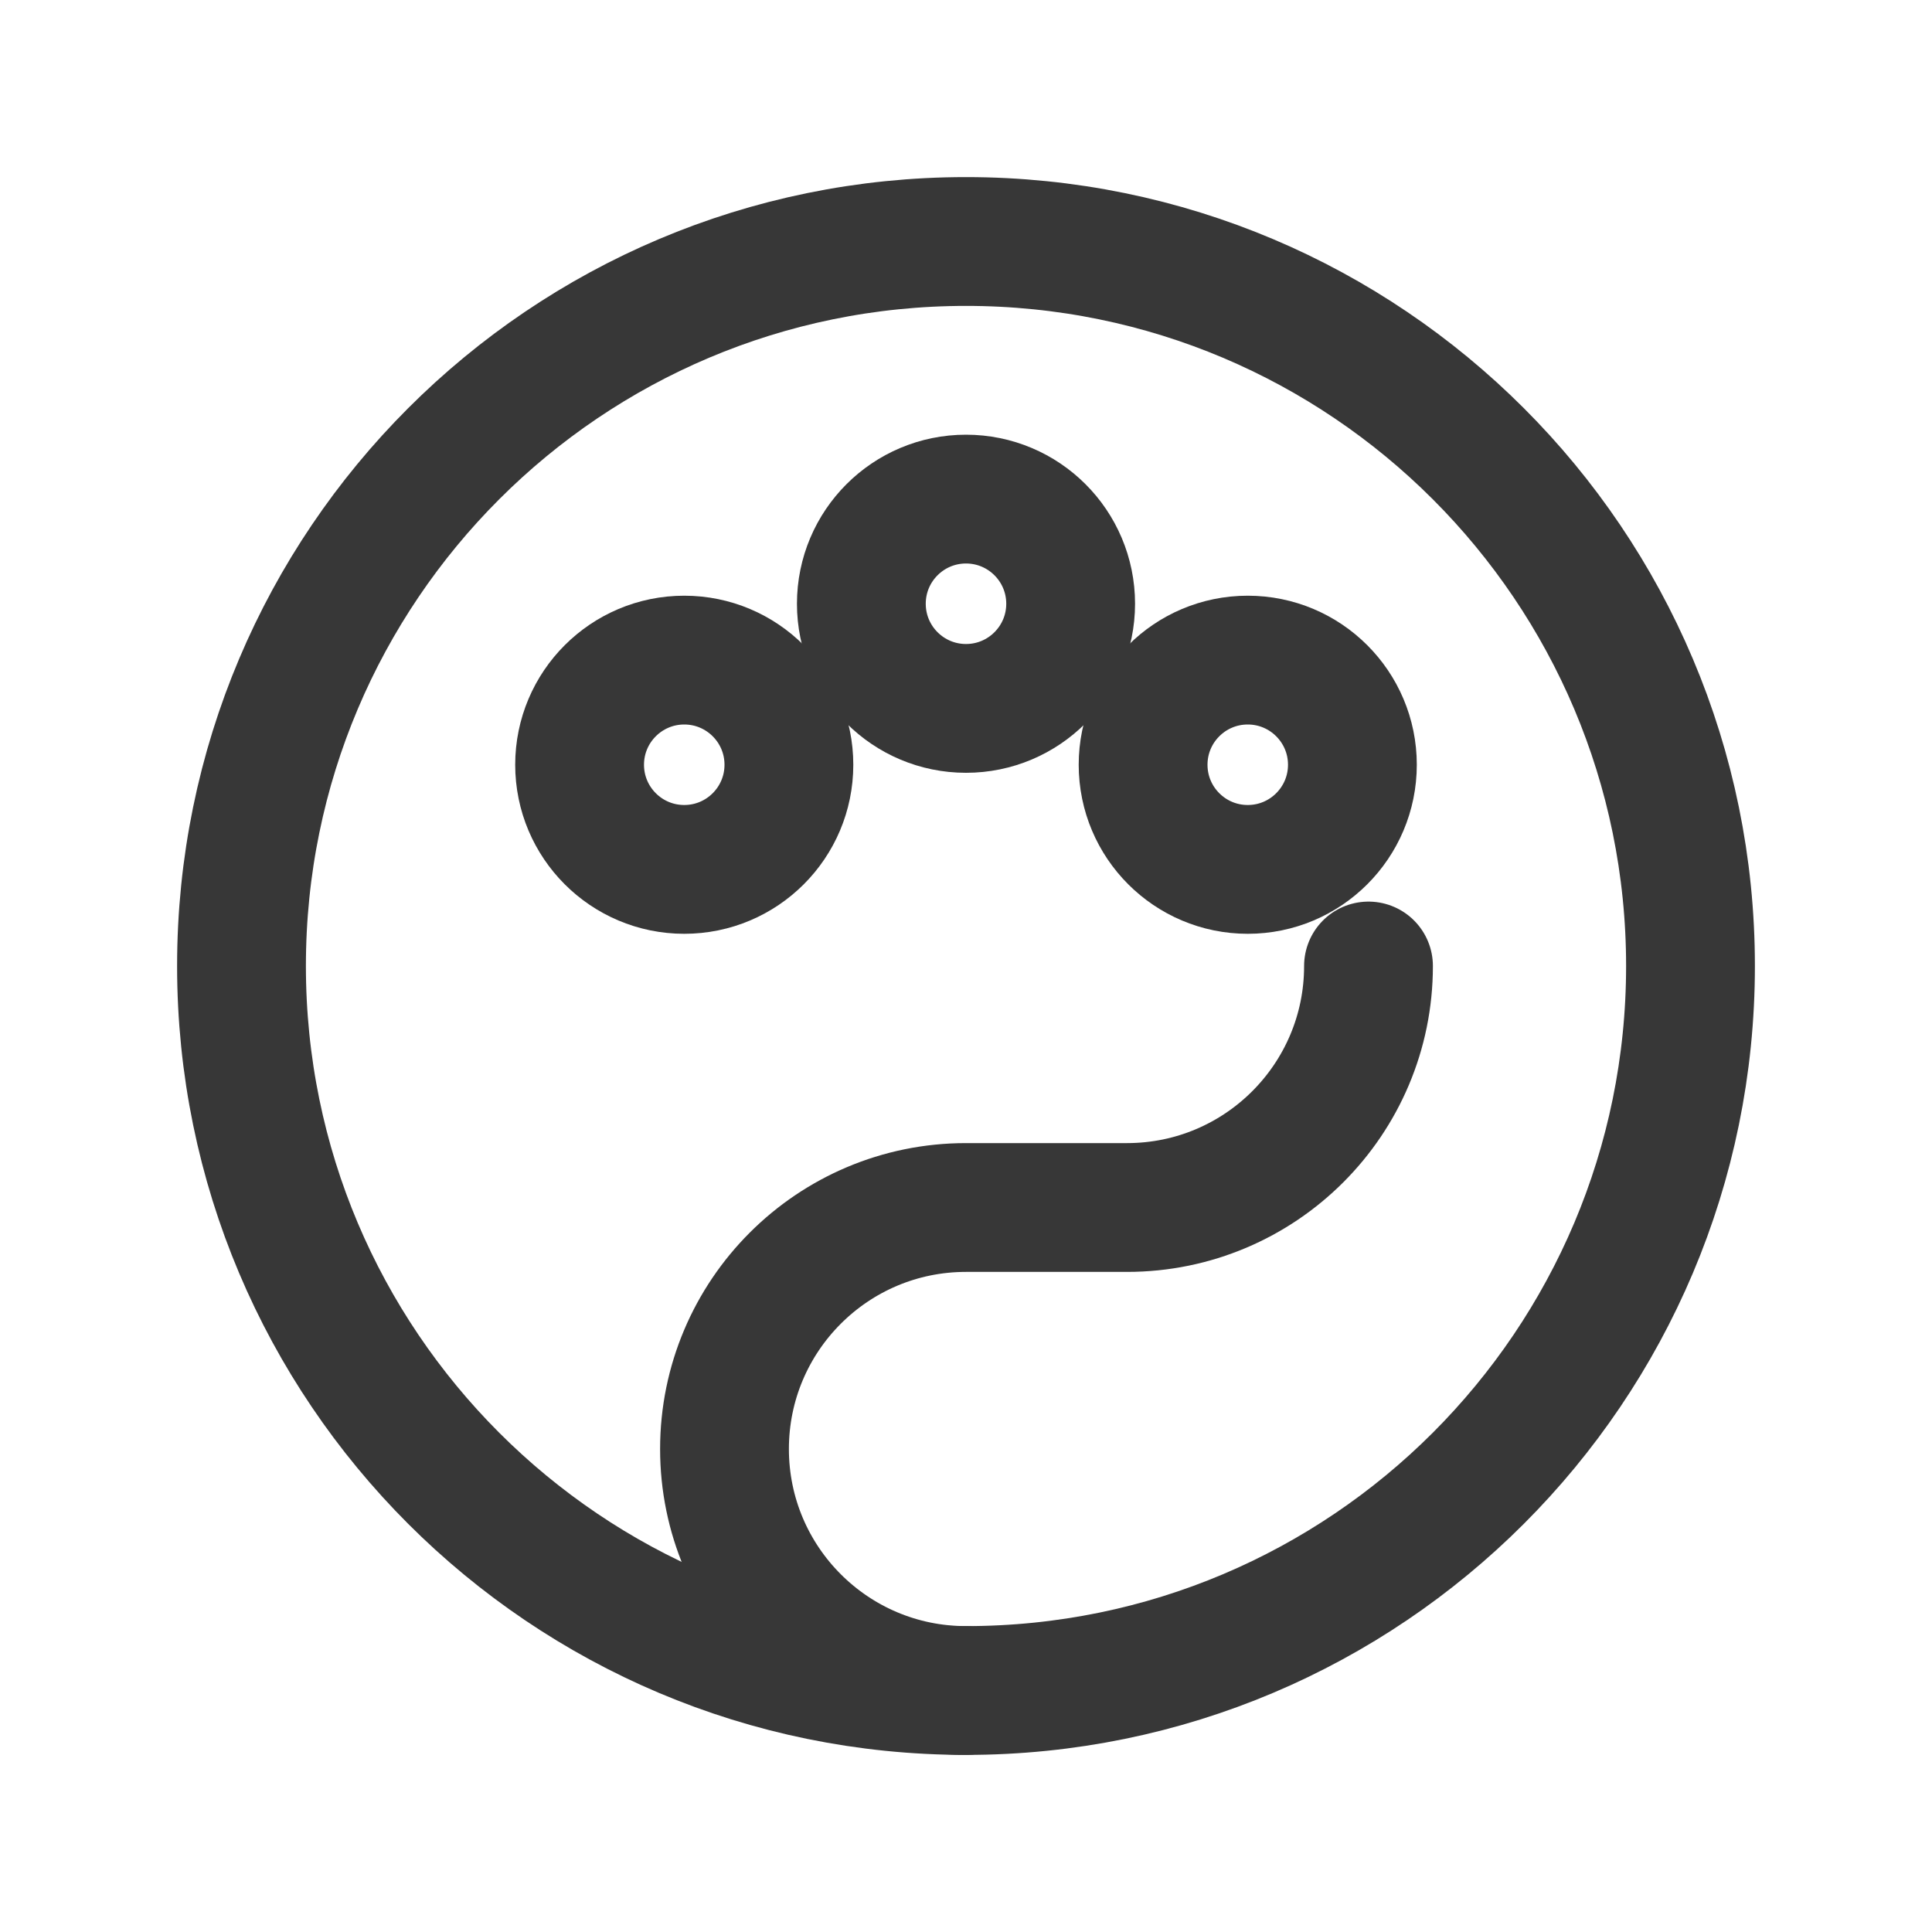
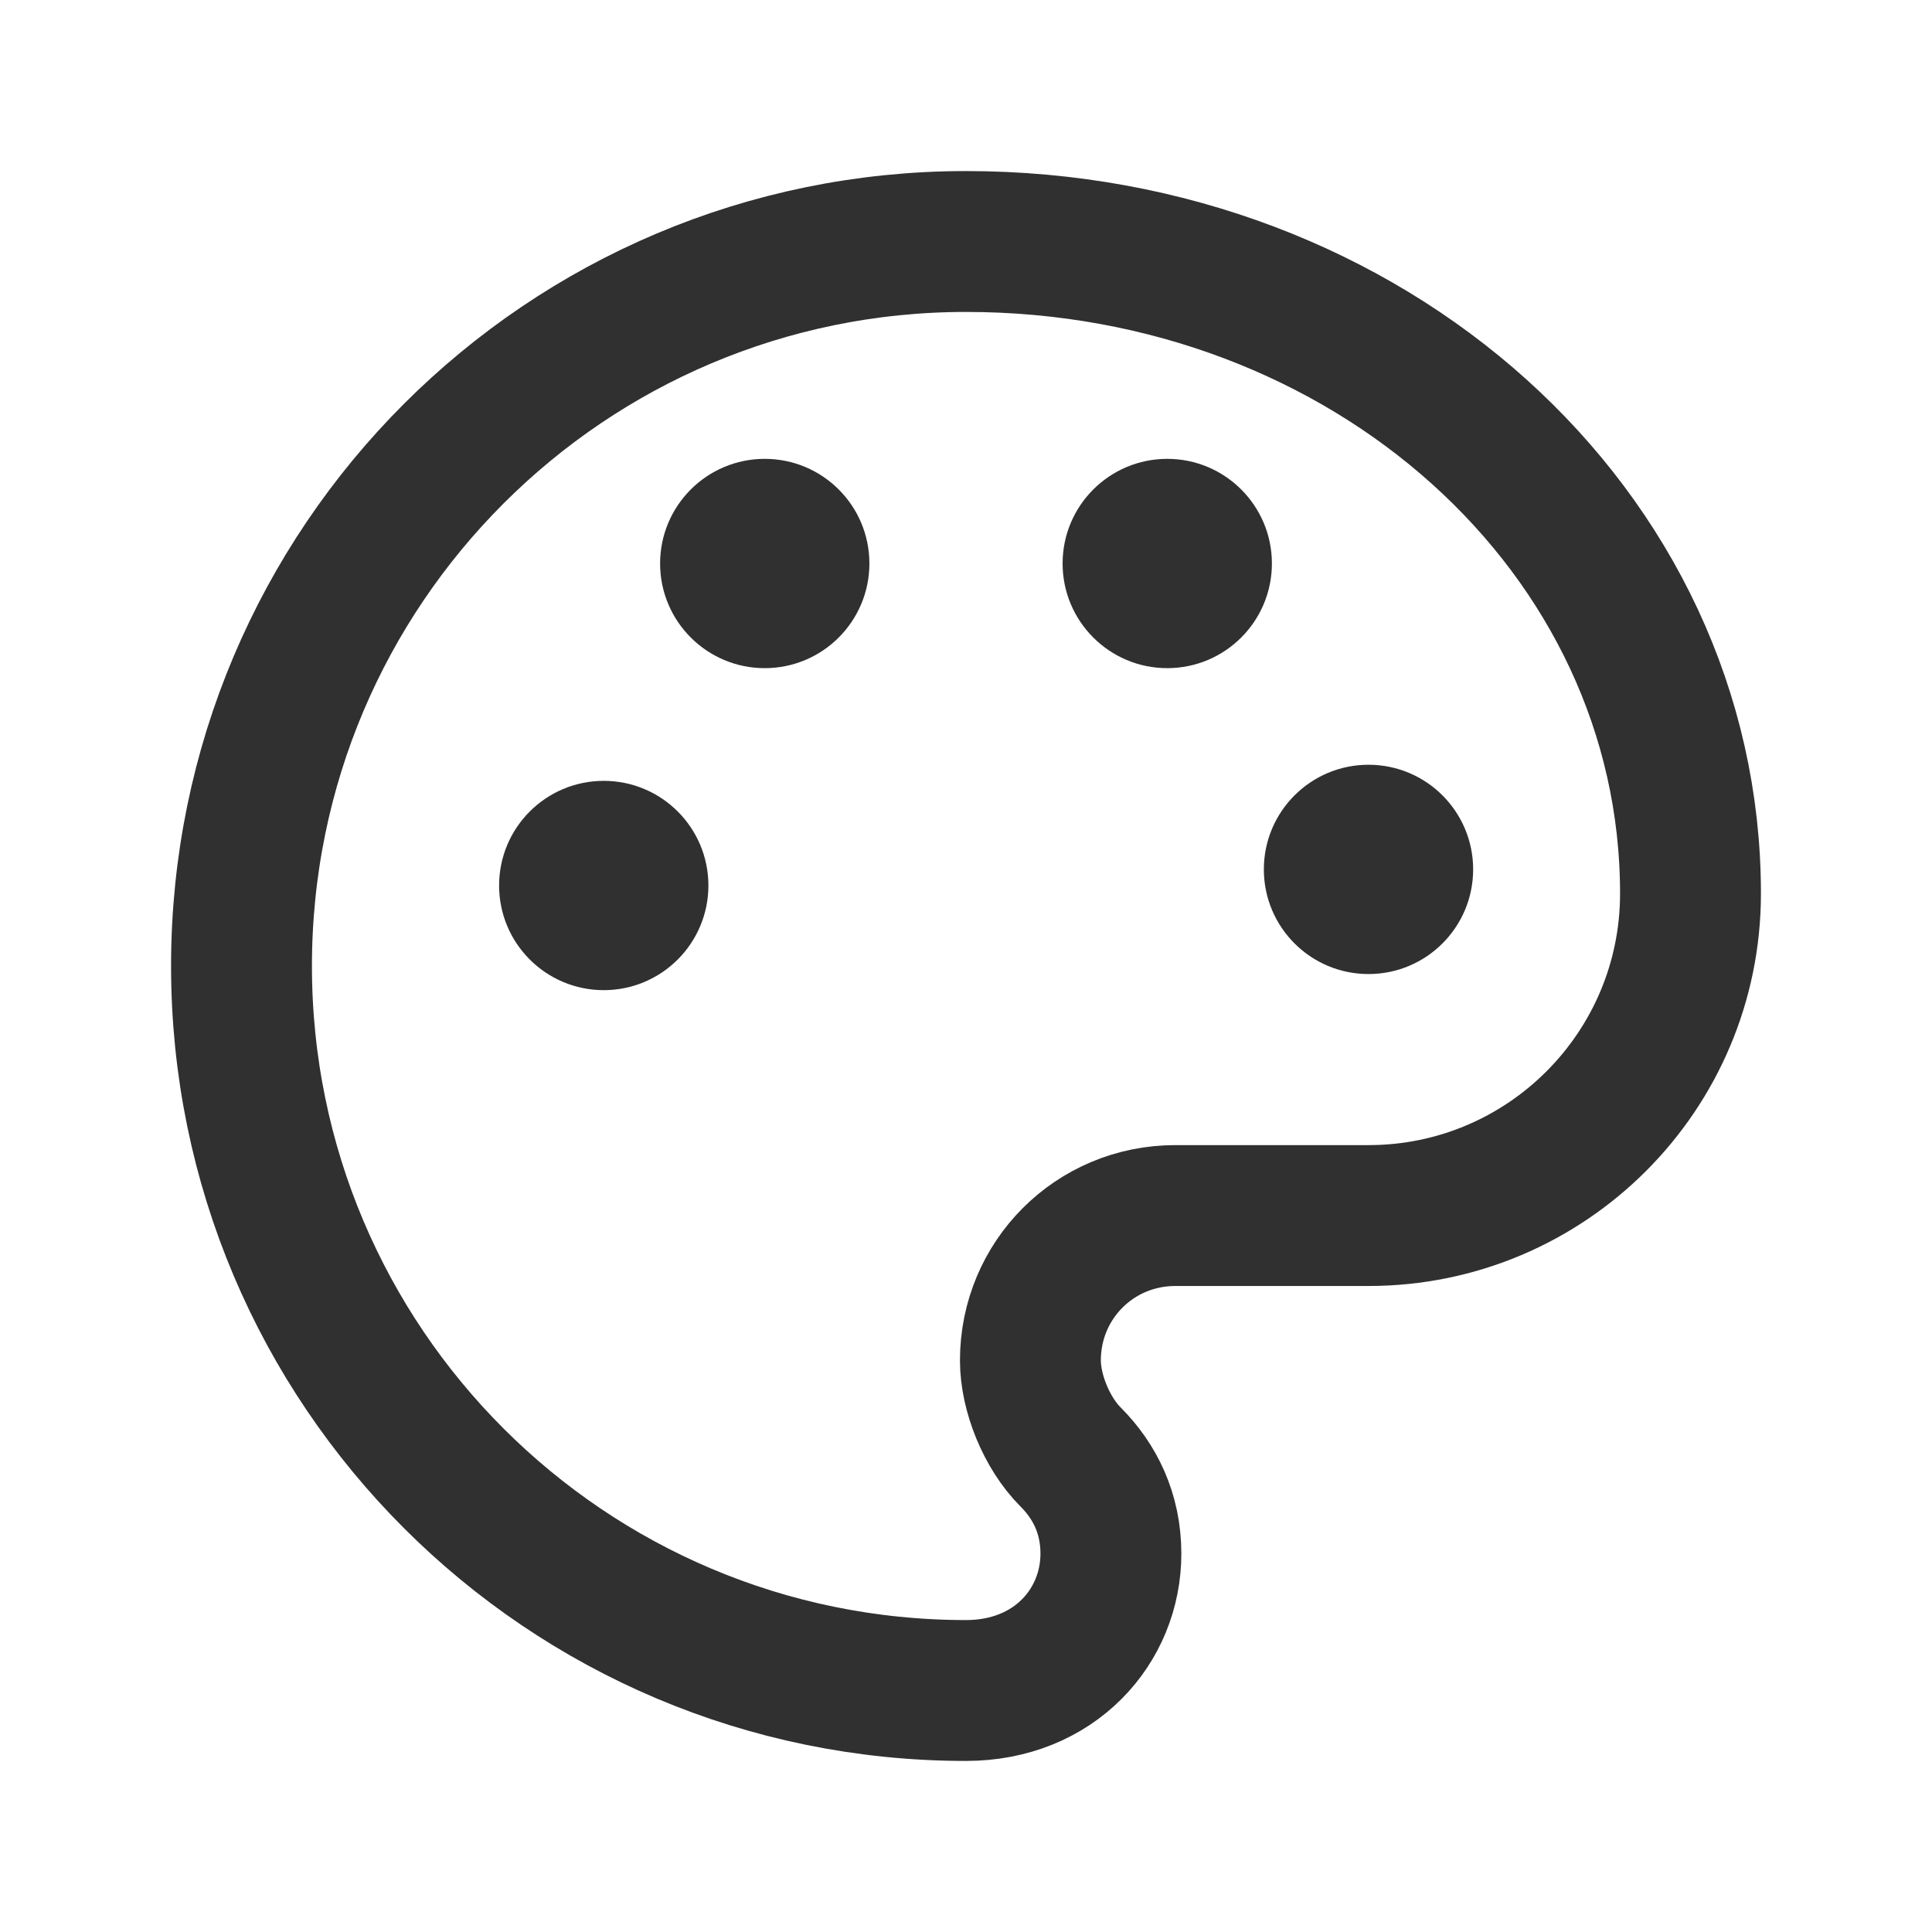
<svg xmlns="http://www.w3.org/2000/svg" width="24" height="24" viewBox="0 0 24 24">
-   <g fill="none" stroke="#373737" stroke-width="1.6" stroke-linecap="round" stroke-linejoin="round">
-     <circle cx="12" cy="12" r="9" />
-     <circle cx="8.5" cy="9.5" r="1.3" />
-     <circle cx="12" cy="7.5" r="1.3" />
-     <circle cx="15.5" cy="9.5" r="1.3" />
-     <path d="M12 21a3 3 0 0 1 0-6h2a3 3 0 0 0 3-3" />
+   <g fill="none" stroke="#303030" stroke-width="1.75" stroke-linecap="round" stroke-linejoin="round">
+     <path d="M12 3a9 9 0 1 0 0 18c1.1 0 1.8-.8 1.8-1.7 0-.5-.2-.9-.5-1.2-.3-.3-.5-.8-.5-1.2 0-1 .8-1.8 1.8-1.8H17a4 4 0 0 0 4-4C21 6.6 17 3 12 3Z" />
+     <circle cx="7.5" cy="11" r="1.3" fill="#303030" stroke="none" />
+     <circle cx="9.5" cy="7" r="1.3" fill="#303030" stroke="none" />
+     <circle cx="14.5" cy="7" r="1.3" fill="#303030" stroke="none" />
+     <circle cx="17" cy="10.8" r="1.3" fill="#303030" stroke="none" />
  </g>
</svg>
